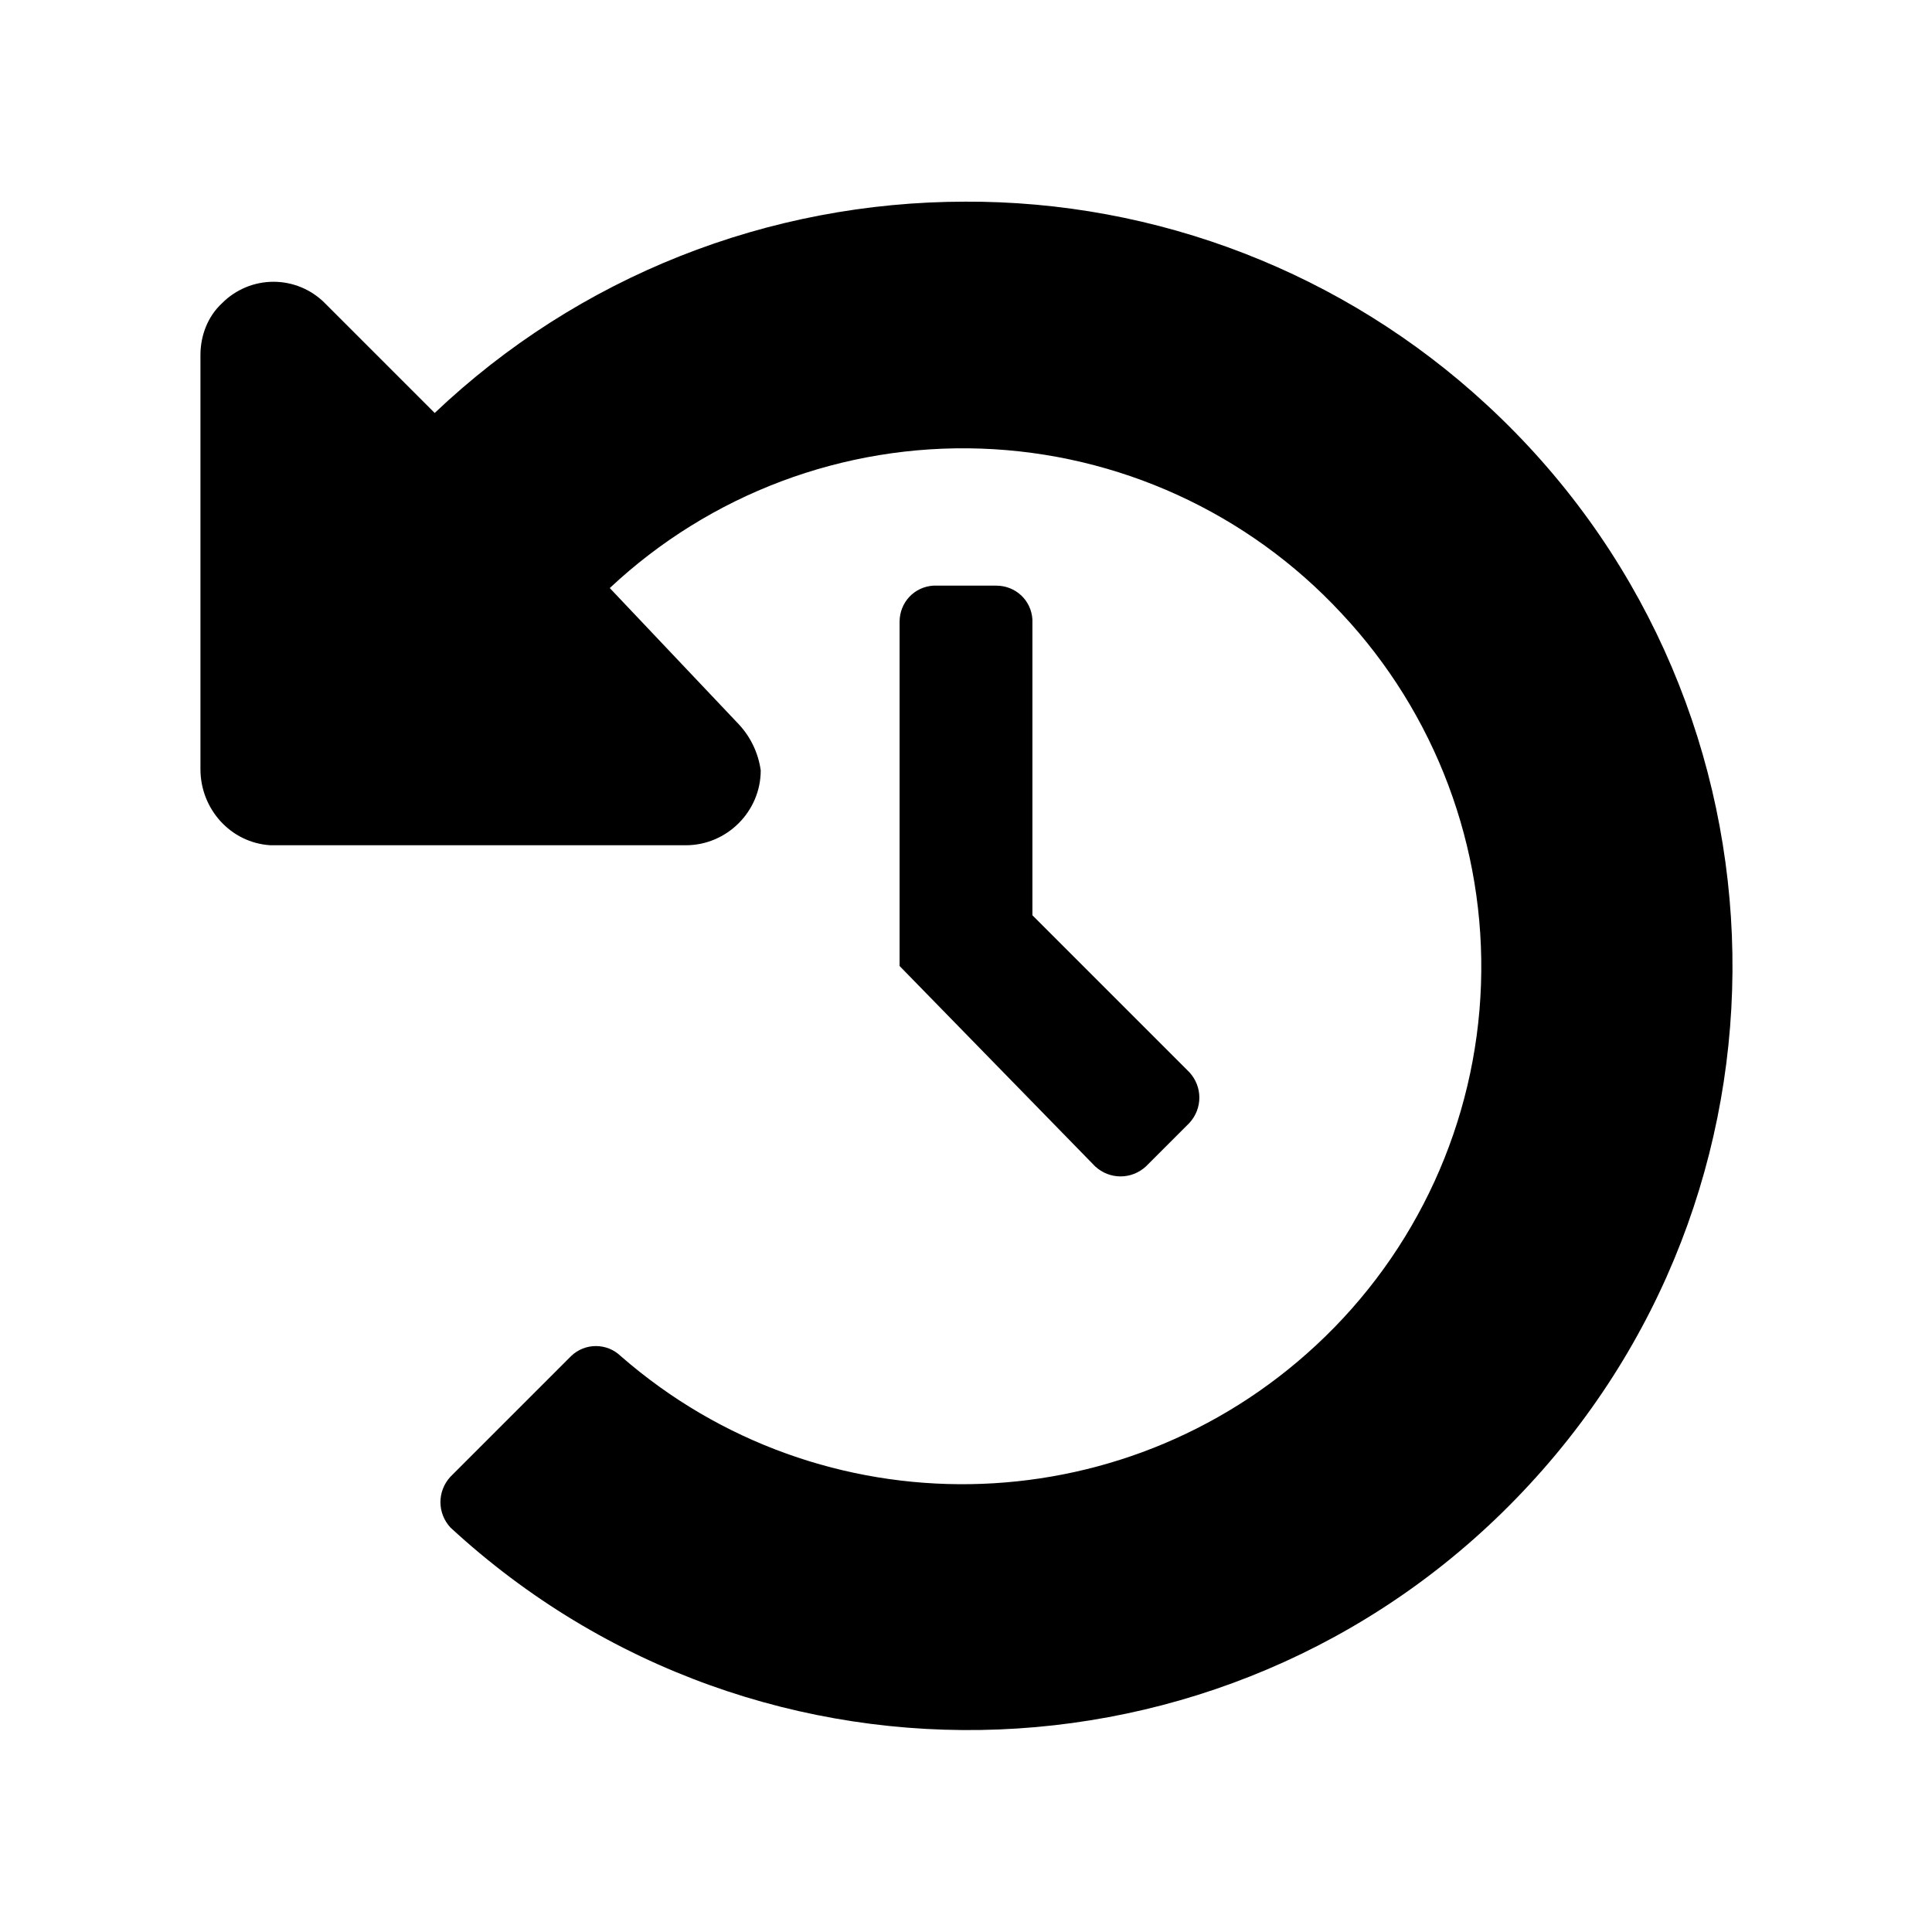
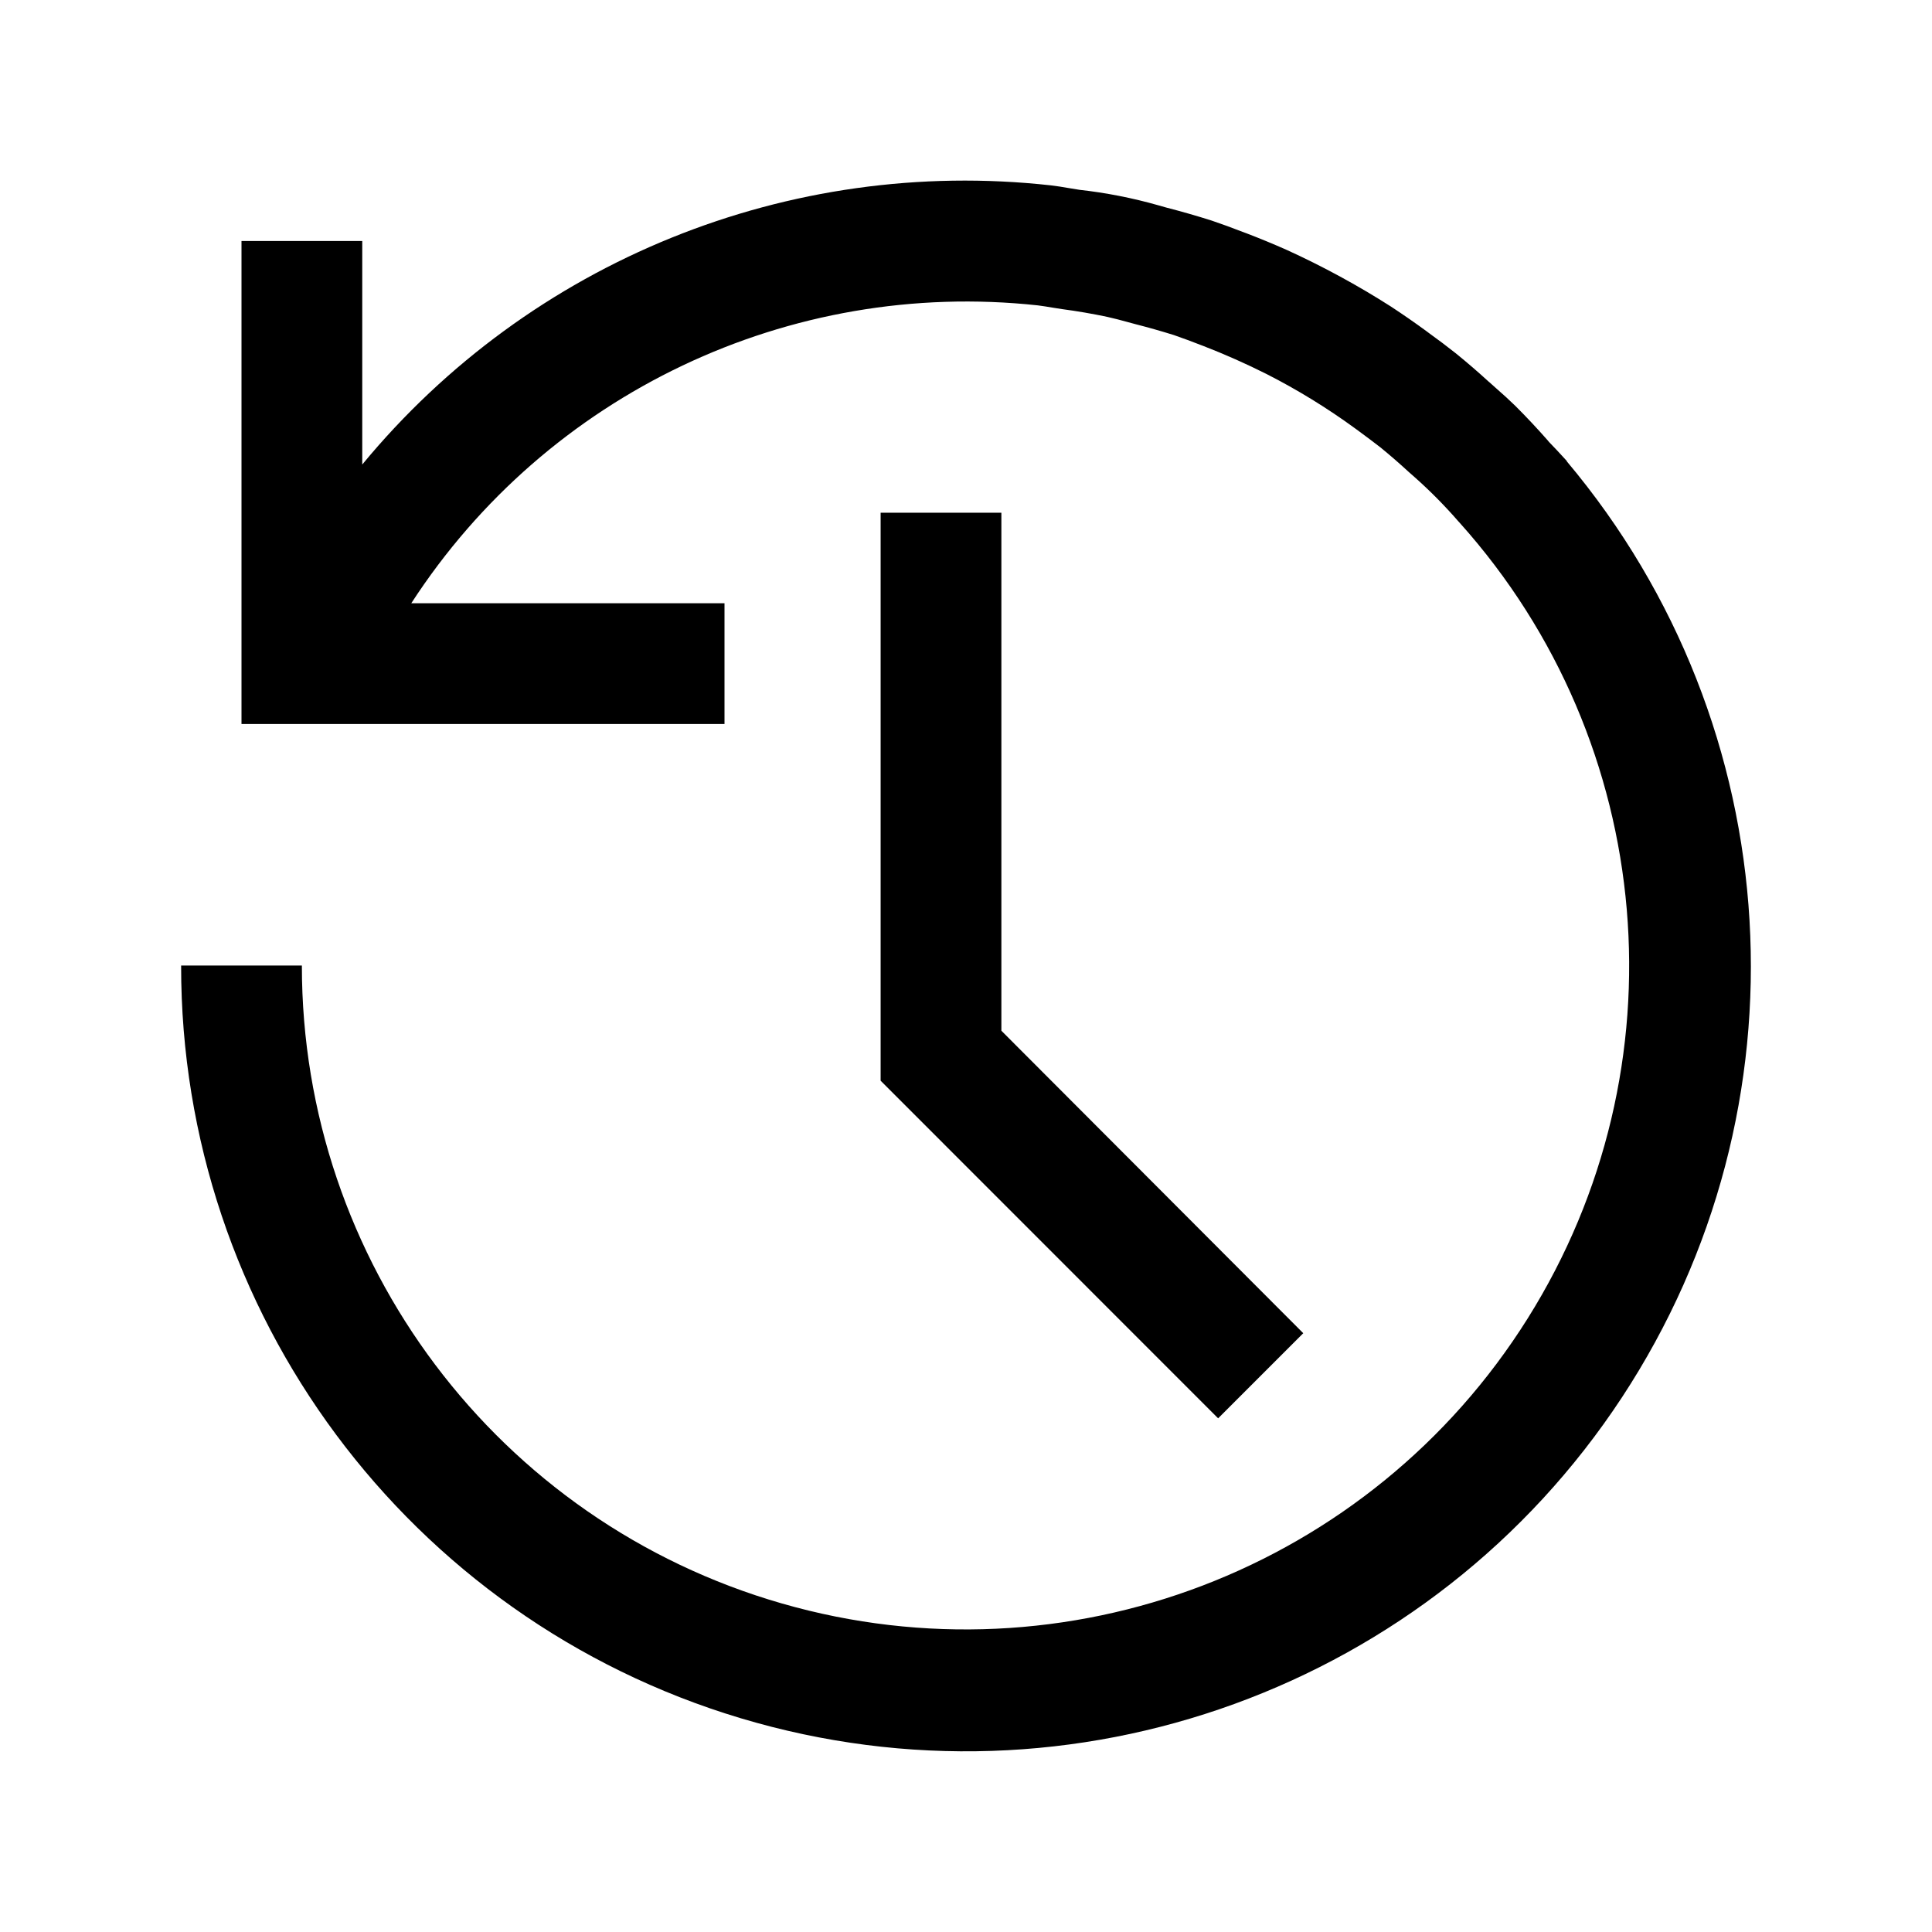
<svg xmlns="http://www.w3.org/2000/svg" fill="none" viewBox="0 0 16 16">
-   <path fill="currentColor" d="M8 1.67c-1.64 0-3.21.62-4.4 1.75l-.91-.91a.6.6 0 0 0-.85 0c-.12.11-.18.27-.18.43v3.43c0 .33.25.61.58.63h3.44c.34 0 .62-.28.62-.62A.7.7 0 0 0 6.12 6L5.05 4.87a4.276 4.276 0 0 1 6.06.21 4.276 4.276 0 0 1-.21 6.06 4.303 4.303 0 0 1-5.76.09.296.296 0 0 0-.41 0l-1 1c-.11.12-.11.3 0 .42a6.324 6.324 0 0 0 8.94-.36 6.324 6.324 0 0 0-.36-8.94 6.33 6.33 0 0 0-4.33-1.68zM9.85 9.3l-.36.36c-.12.11-.3.11-.42 0L7.45 8V5.15c0-.16.12-.29.28-.3h.52c.16 0 .29.12.3.28v2.45l1.3 1.3c.11.12.11.3 0 .42" />
+   <path fill="currentColor" d="m12.975 3.82.002-.001-.083-.09-.063-.066-.009-.01-.001-.002a6 6 0 0 0-.272-.29q-.076-.074-.157-.144l-.058-.052-.004-.003a6 6 0 0 0-.275-.237 6 6 0 0 0-.22-.166l-.024-.018a7 7 0 0 0-.293-.203 7 7 0 0 0-.859-.467 7 7 0 0 0-.339-.14l-.03-.011a6 6 0 0 0-.255-.093 7 7 0 0 0-.376-.108L9.592 1.7a4 4 0 0 0-.652-.128l-.092-.015q-.072-.013-.146-.022A6.47 6.47 0 0 0 3 3.847V1.996H2v4h4v-1H3.406a5.48 5.48 0 0 1 5.189-2.467q.061.008.124.019l.077.012q.188.025.373.064.088.02.173.044l.063.017q.16.041.317.09.115.04.227.084l.016.006a6 6 0 0 1 .523.232 5.4 5.4 0 0 1 .736.452l.03.022q.09.066.178.134.12.098.235.204l.05.044a4 4 0 0 1 .36.364l.012.013A5.496 5.496 0 1 1 2.5 7.996h-1A6.5 6.5 0 1 0 12.975 3.82" />
+   <path fill="currentColor" d="M10.088 11.746 7.293 8.95V4.246h1v4.29l2.5 2.505z" />
</svg>
